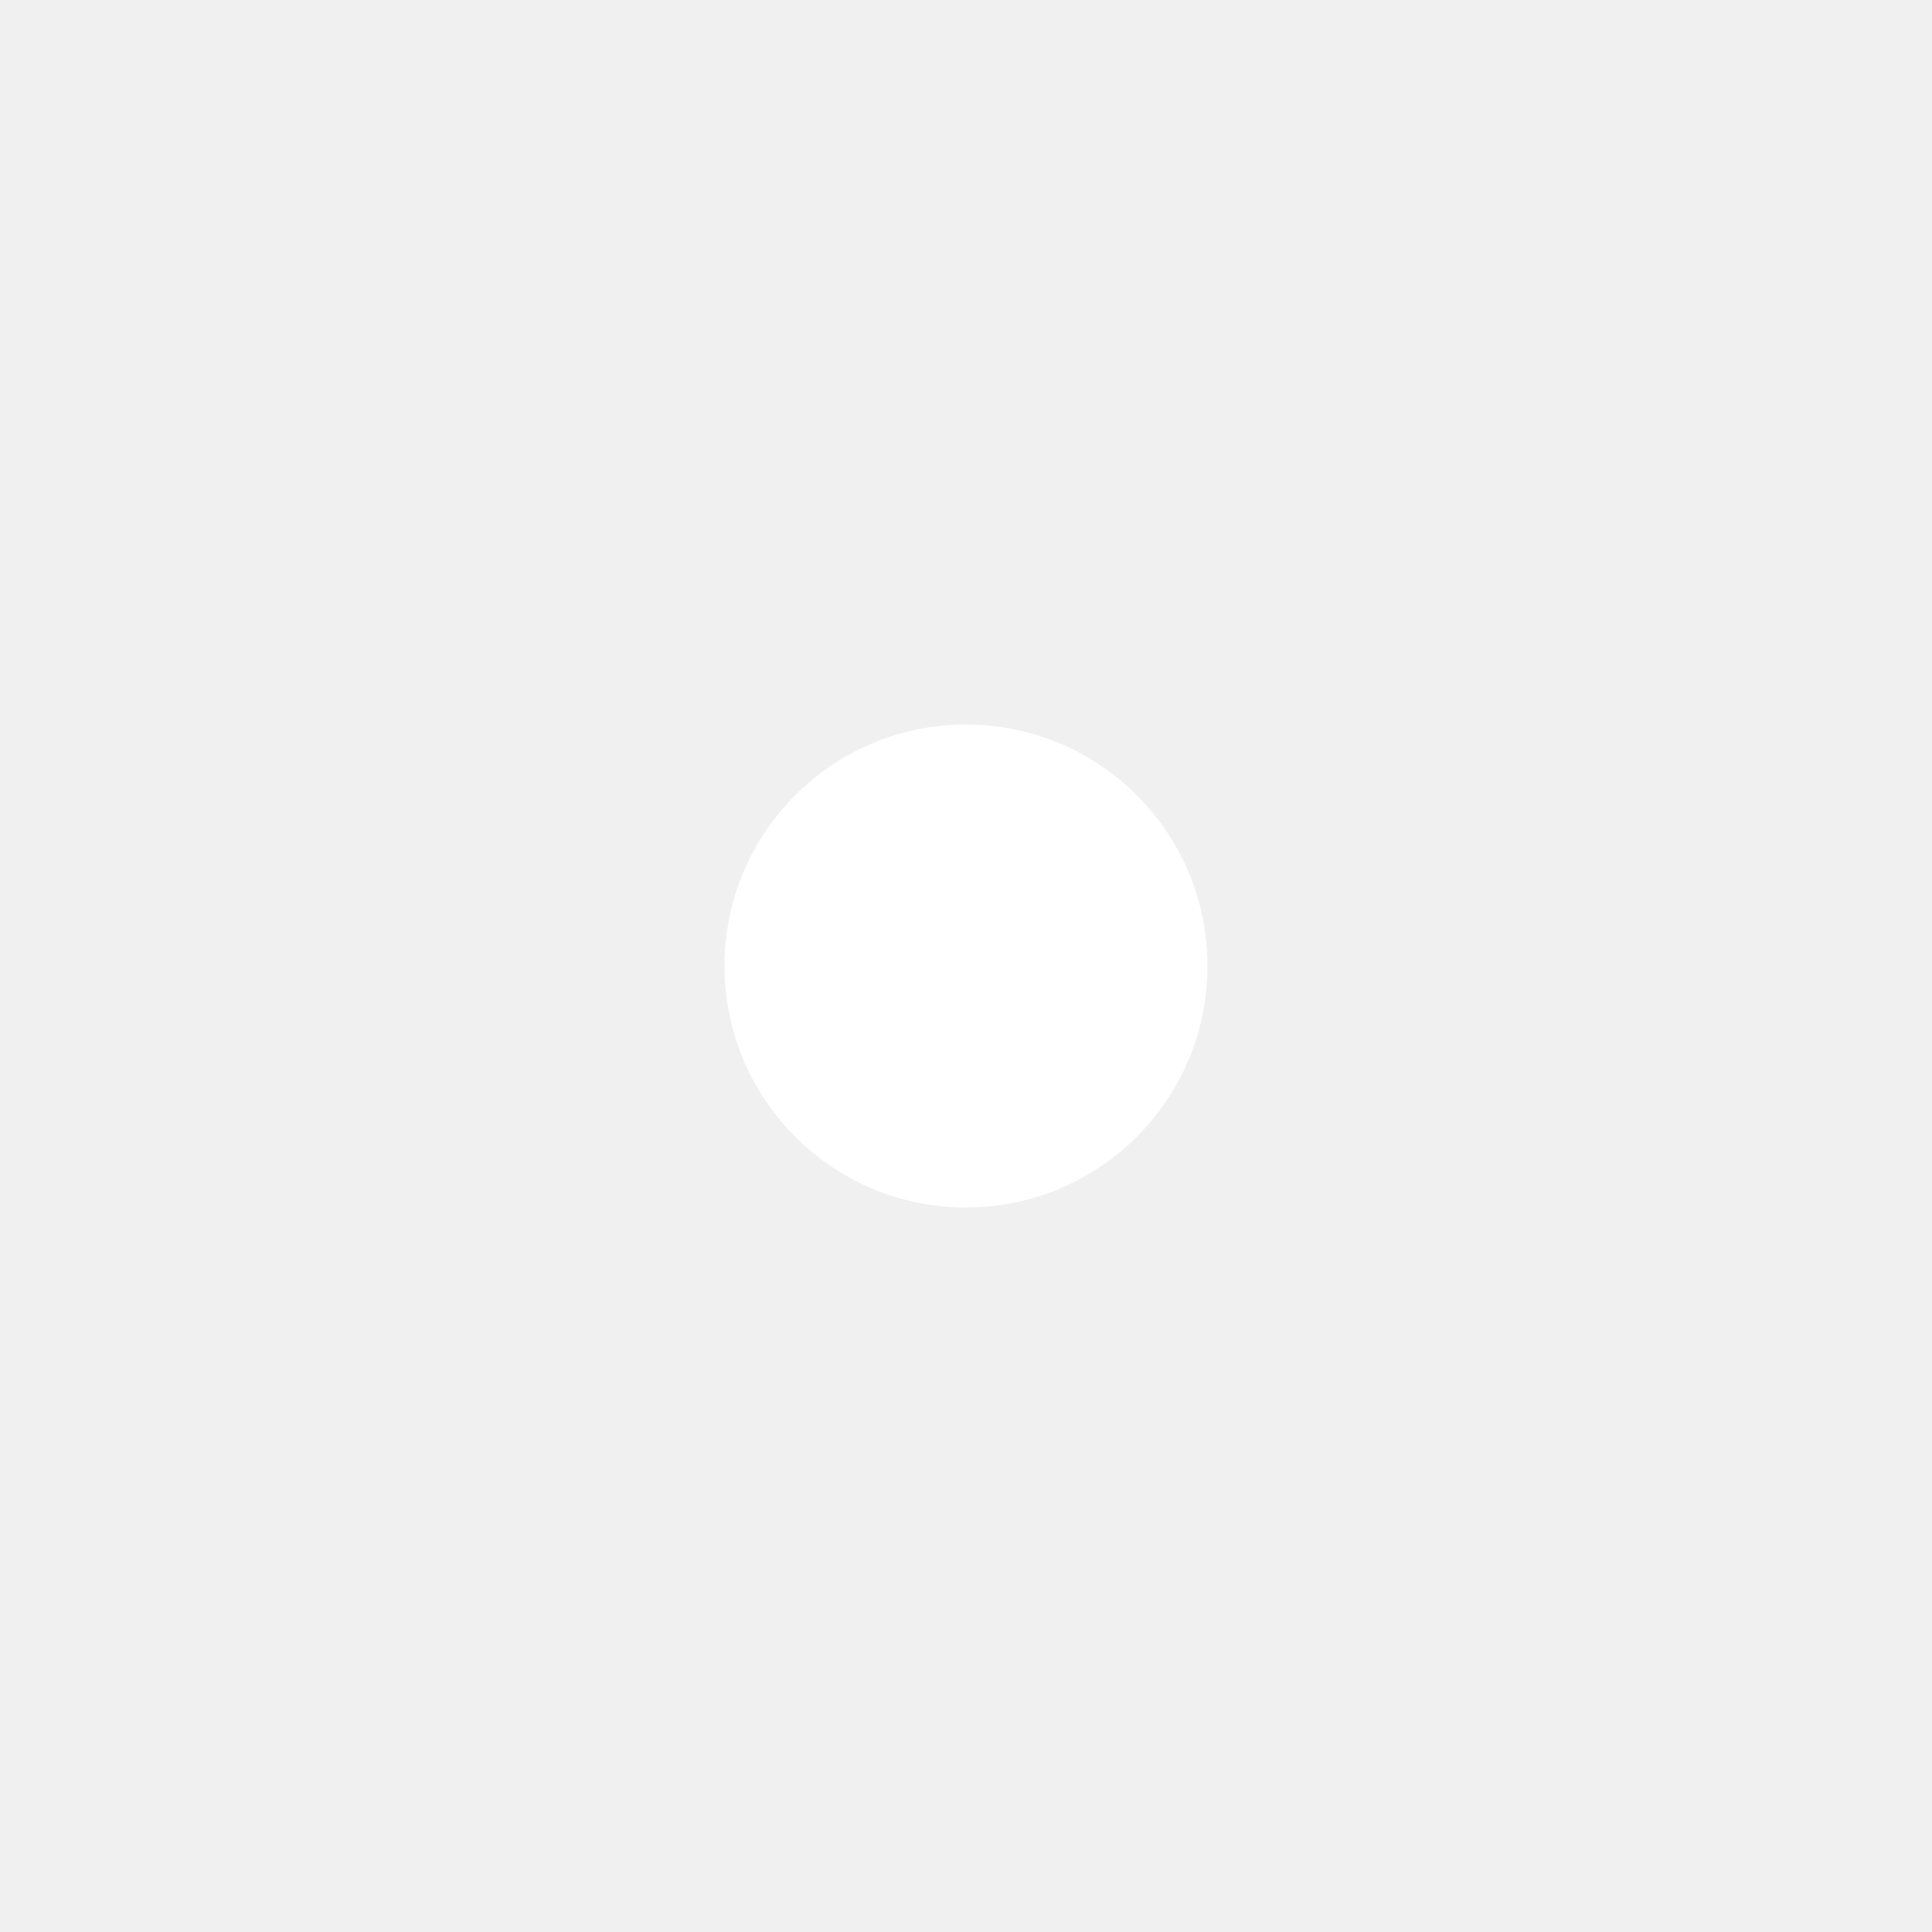
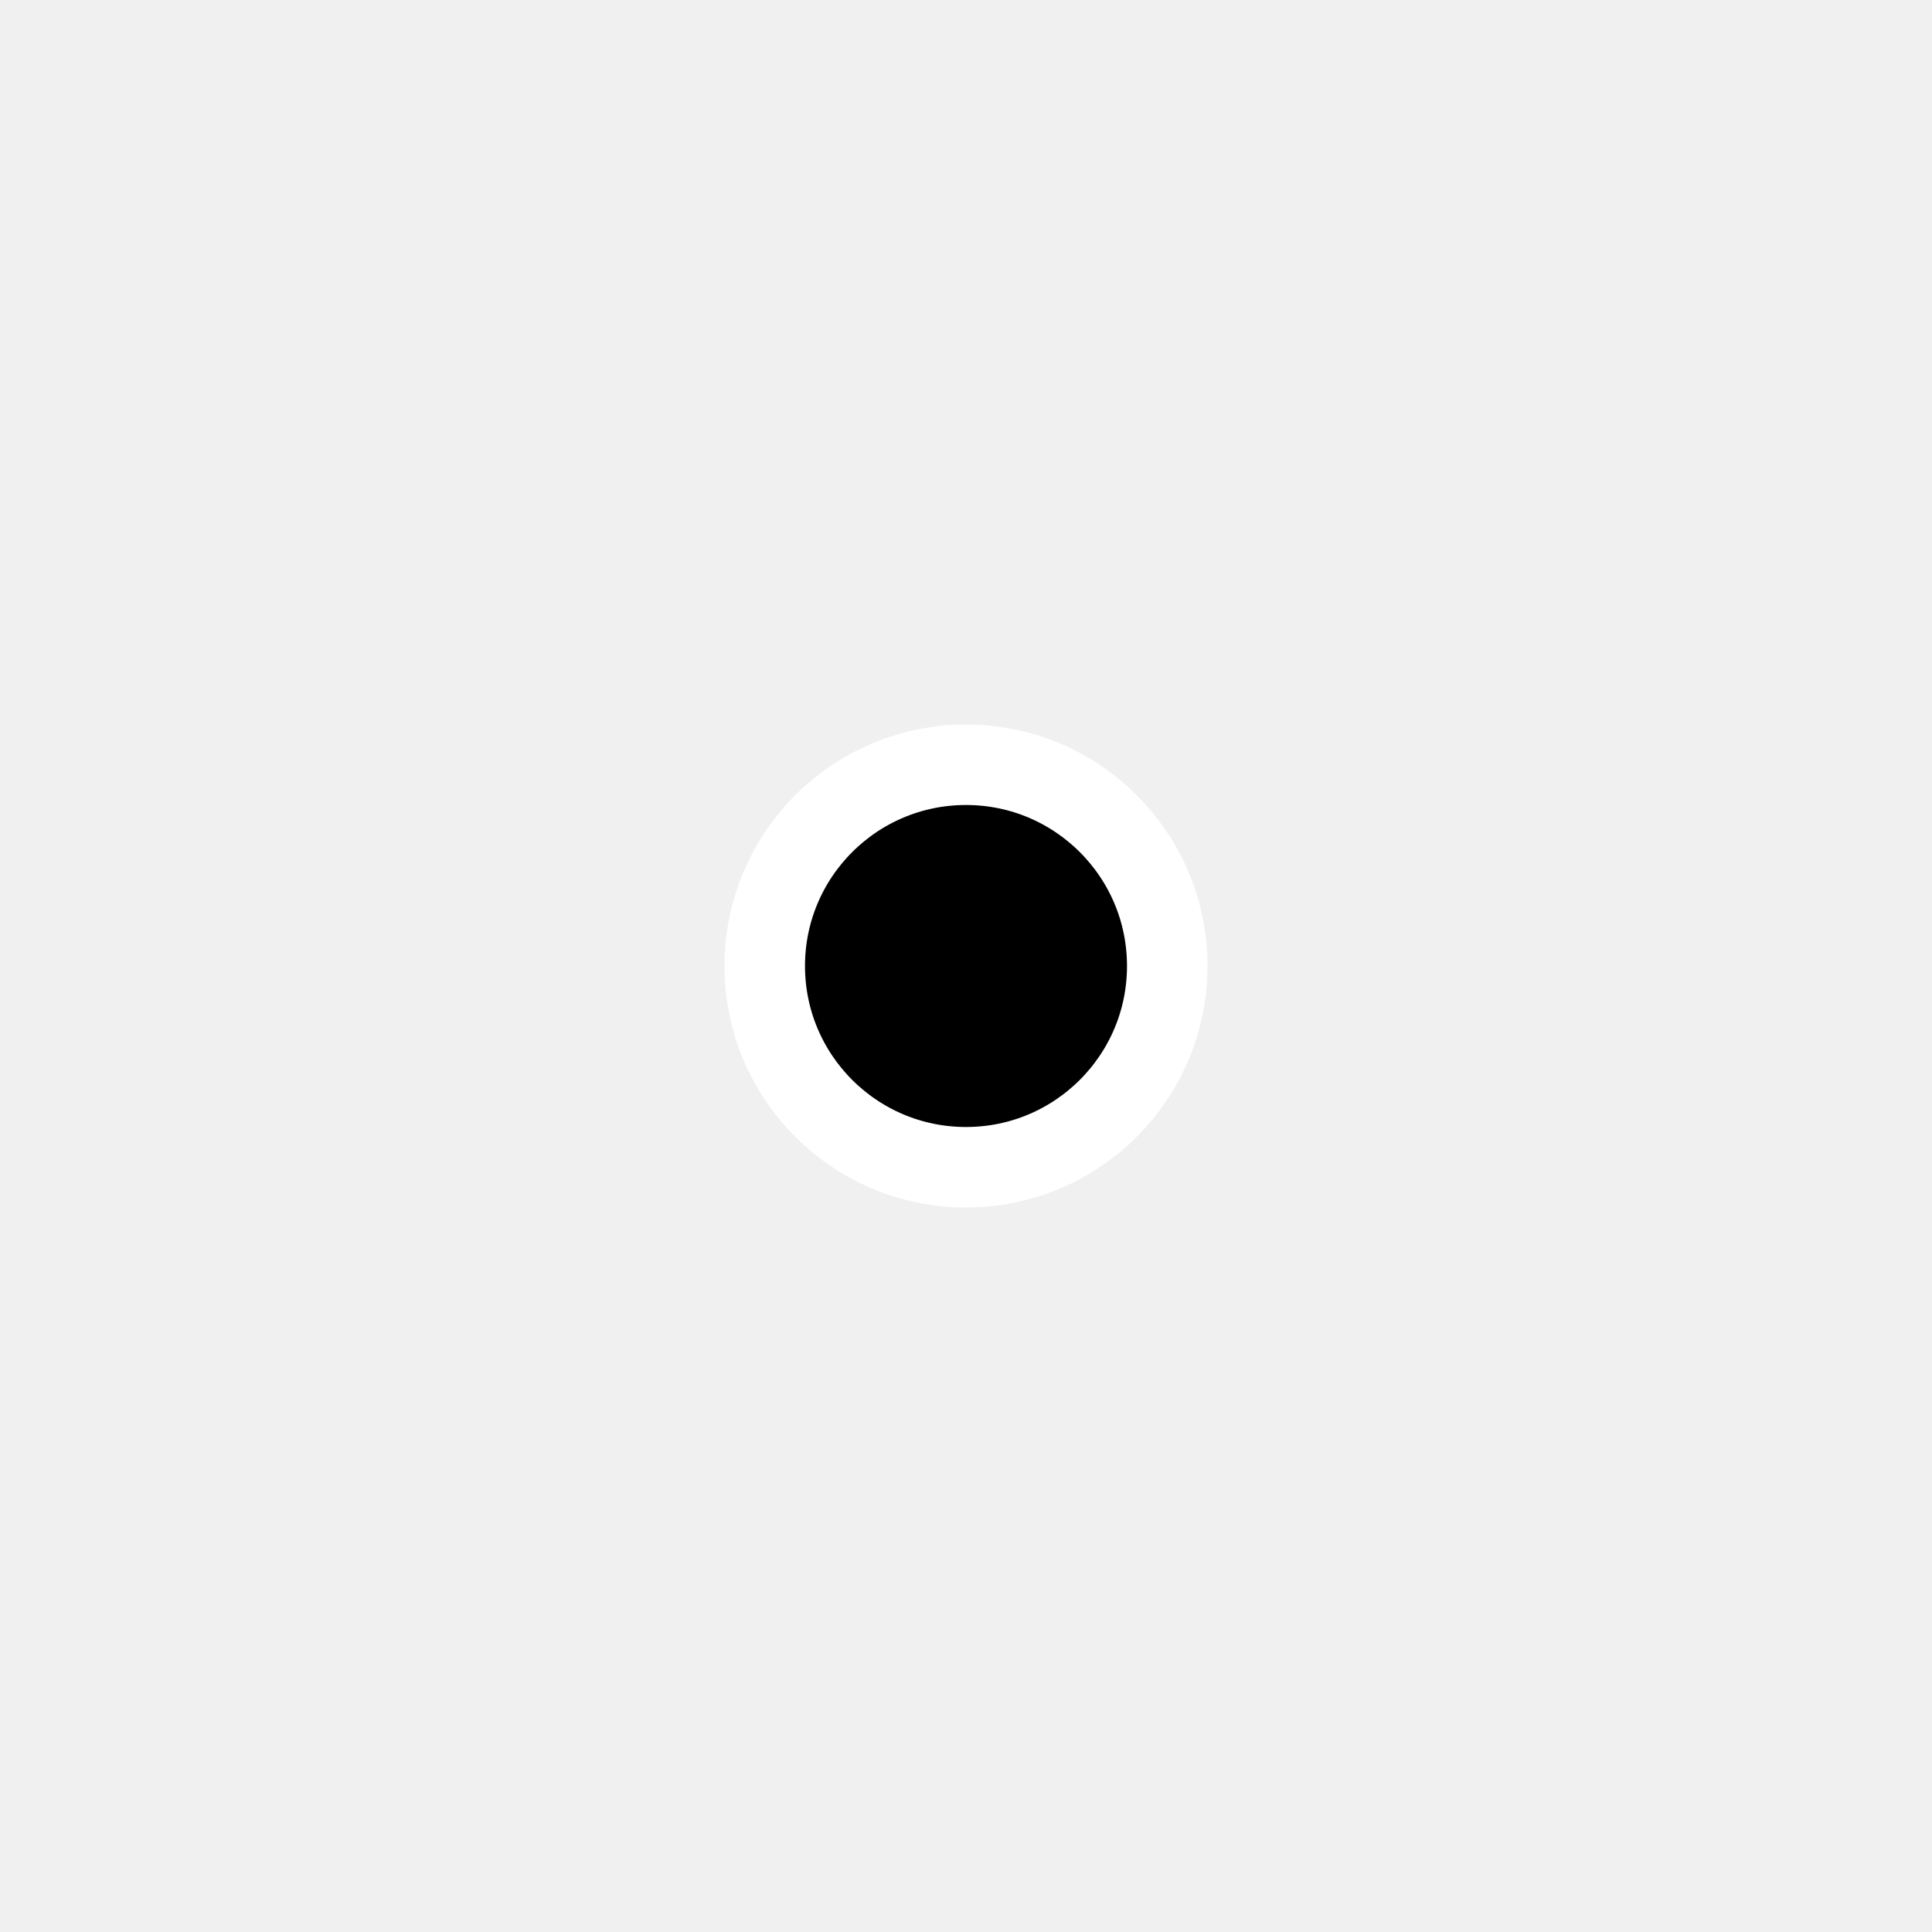
<svg xmlns="http://www.w3.org/2000/svg" width="800px" height="800px" viewBox="0 0 24 24" fill="none" stroke="#fff">
  <g id="SVGRepo_bgCarrier" stroke-width="0" />
  <g id="SVGRepo_tracerCarrier" stroke-linecap="round" stroke-linejoin="round" />
  <g id="SVGRepo_iconCarrier">
-     <path d="M12 9.5C13.381 9.5 14.5 10.619 14.5 12C14.5 13.381 13.381 14.5 12 14.5C10.619 14.5 9.5 13.381 9.5 12C9.5 10.619 10.619 9.5 12 9.5Z" fill="#fff" />
+     <path d="M12 9.5C13.381 9.5 14.5 10.619 14.5 12C14.5 13.381 13.381 14.5 12 14.5C10.619 14.5 9.5 13.381 9.5 12C9.5 10.619 10.619 9.5 12 9.5Z" fill="#000000" />
  </g>
</svg>
